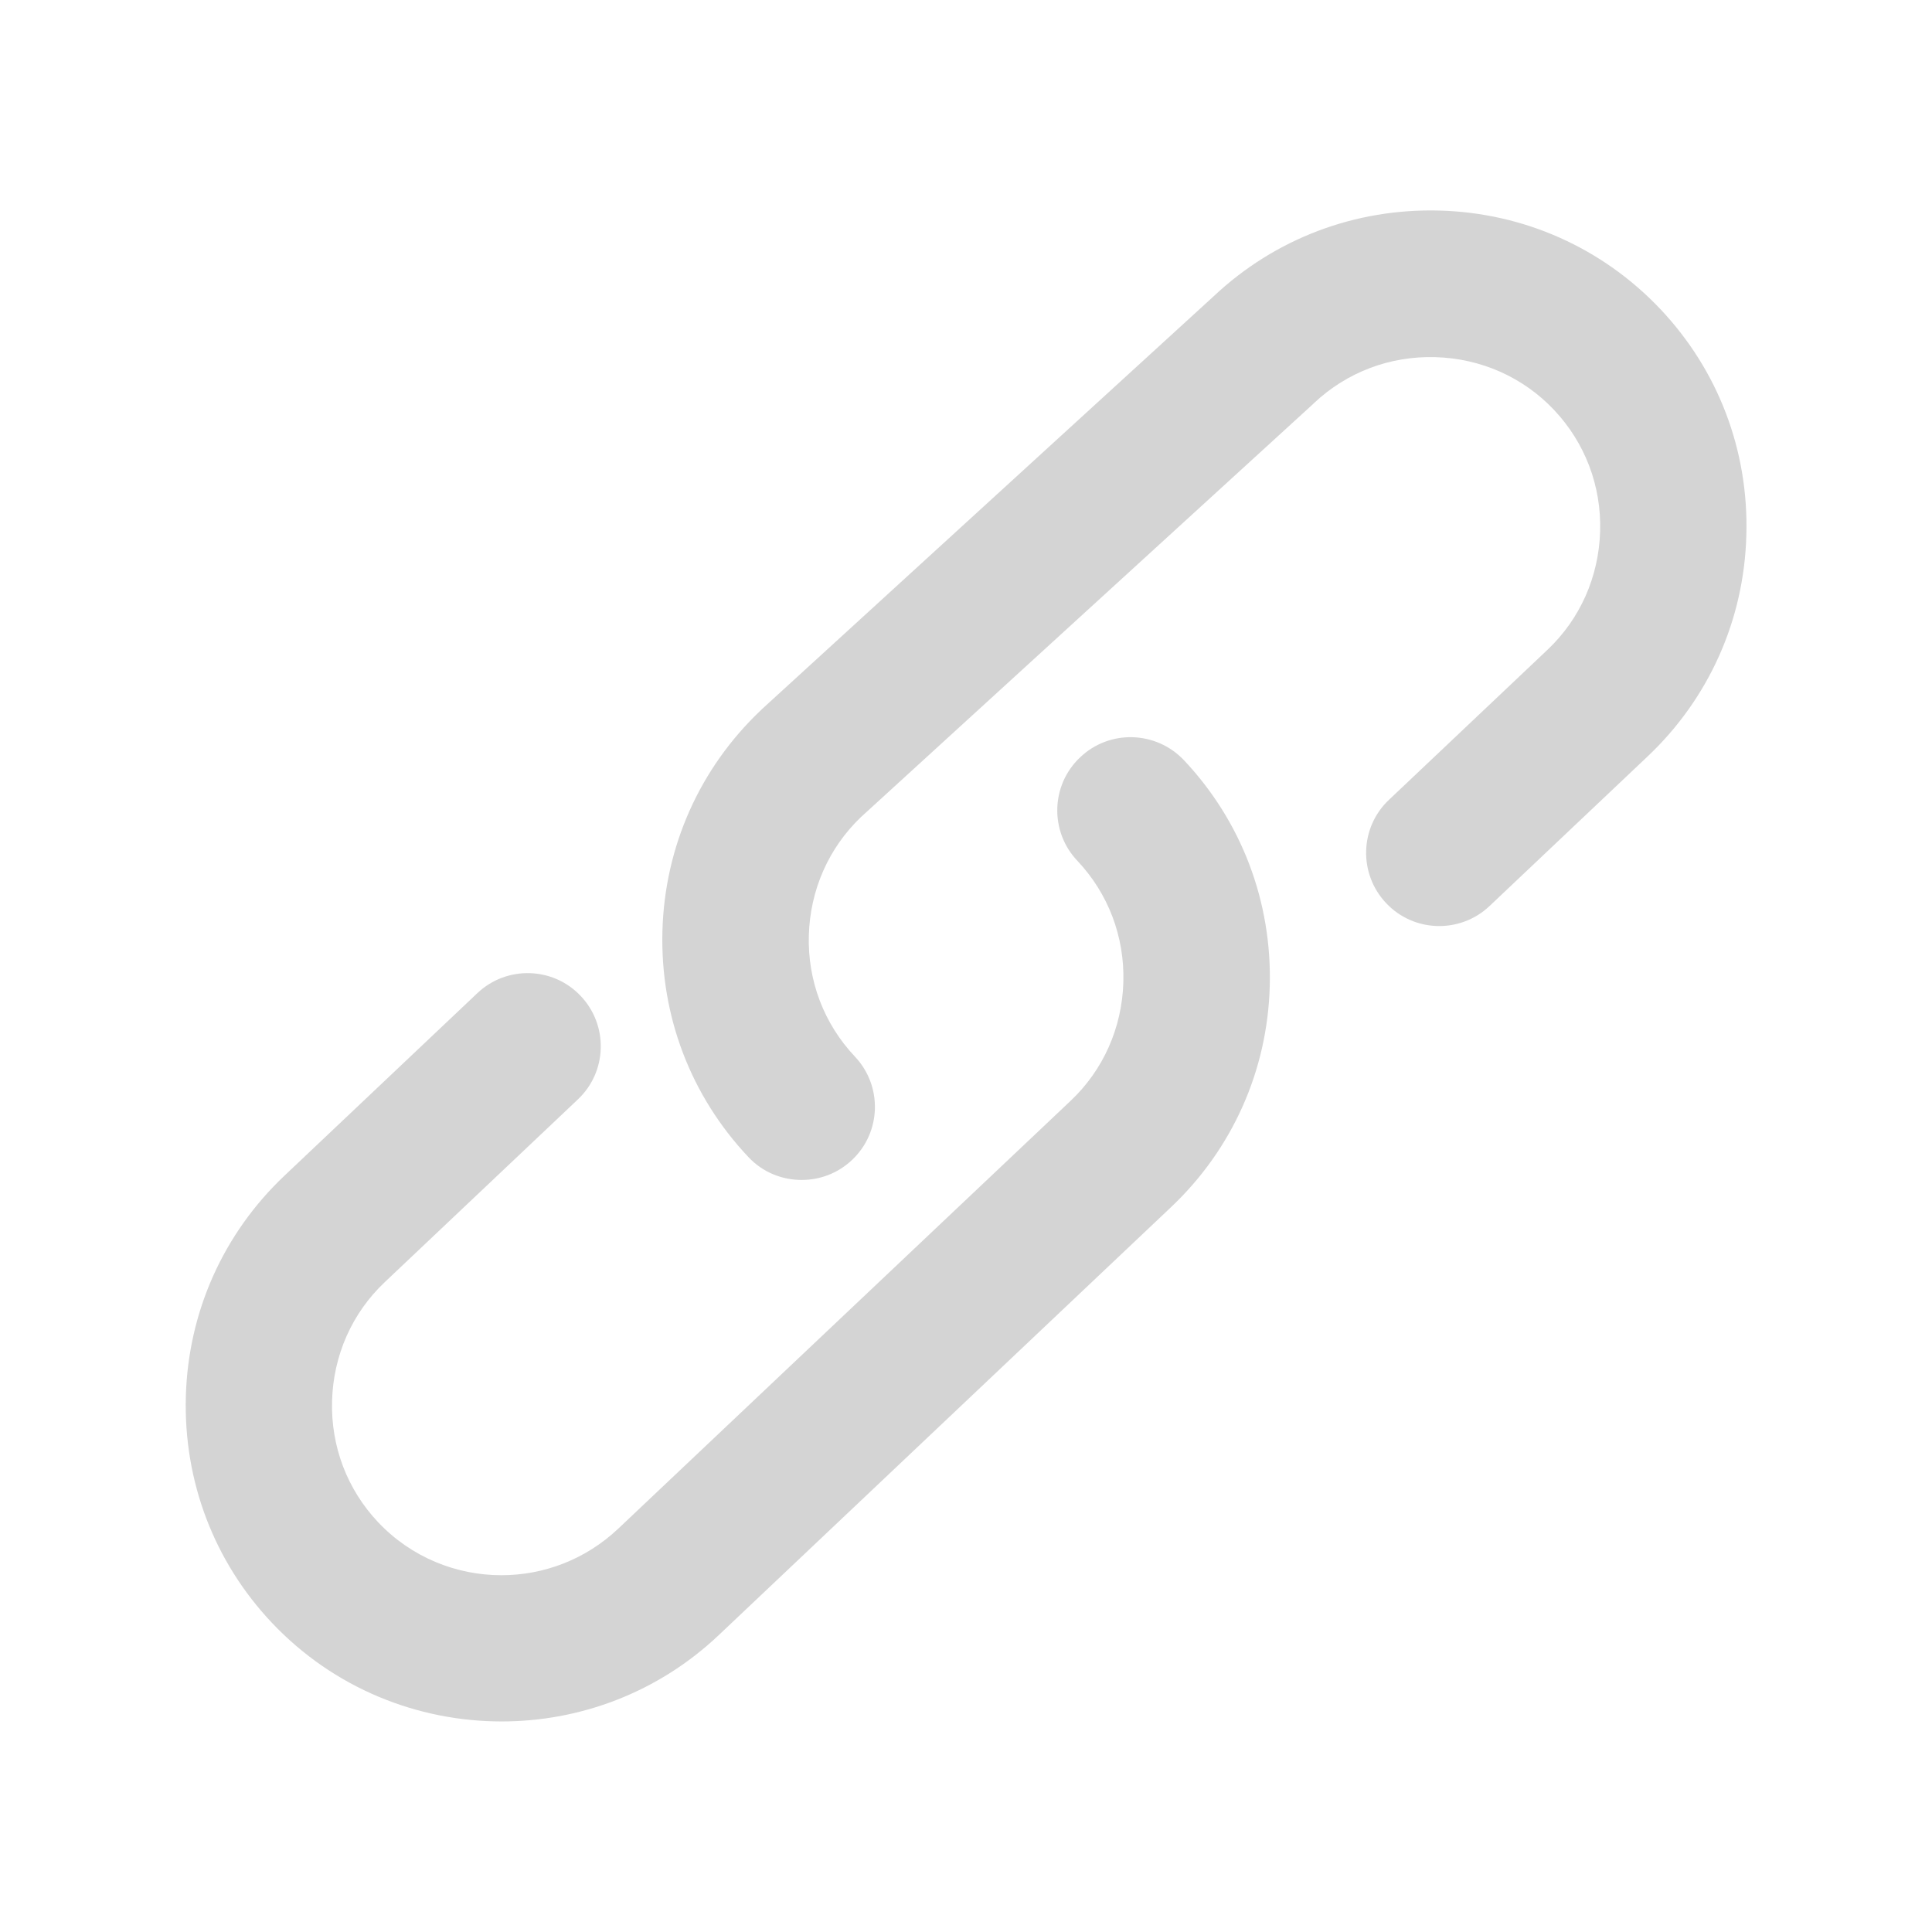
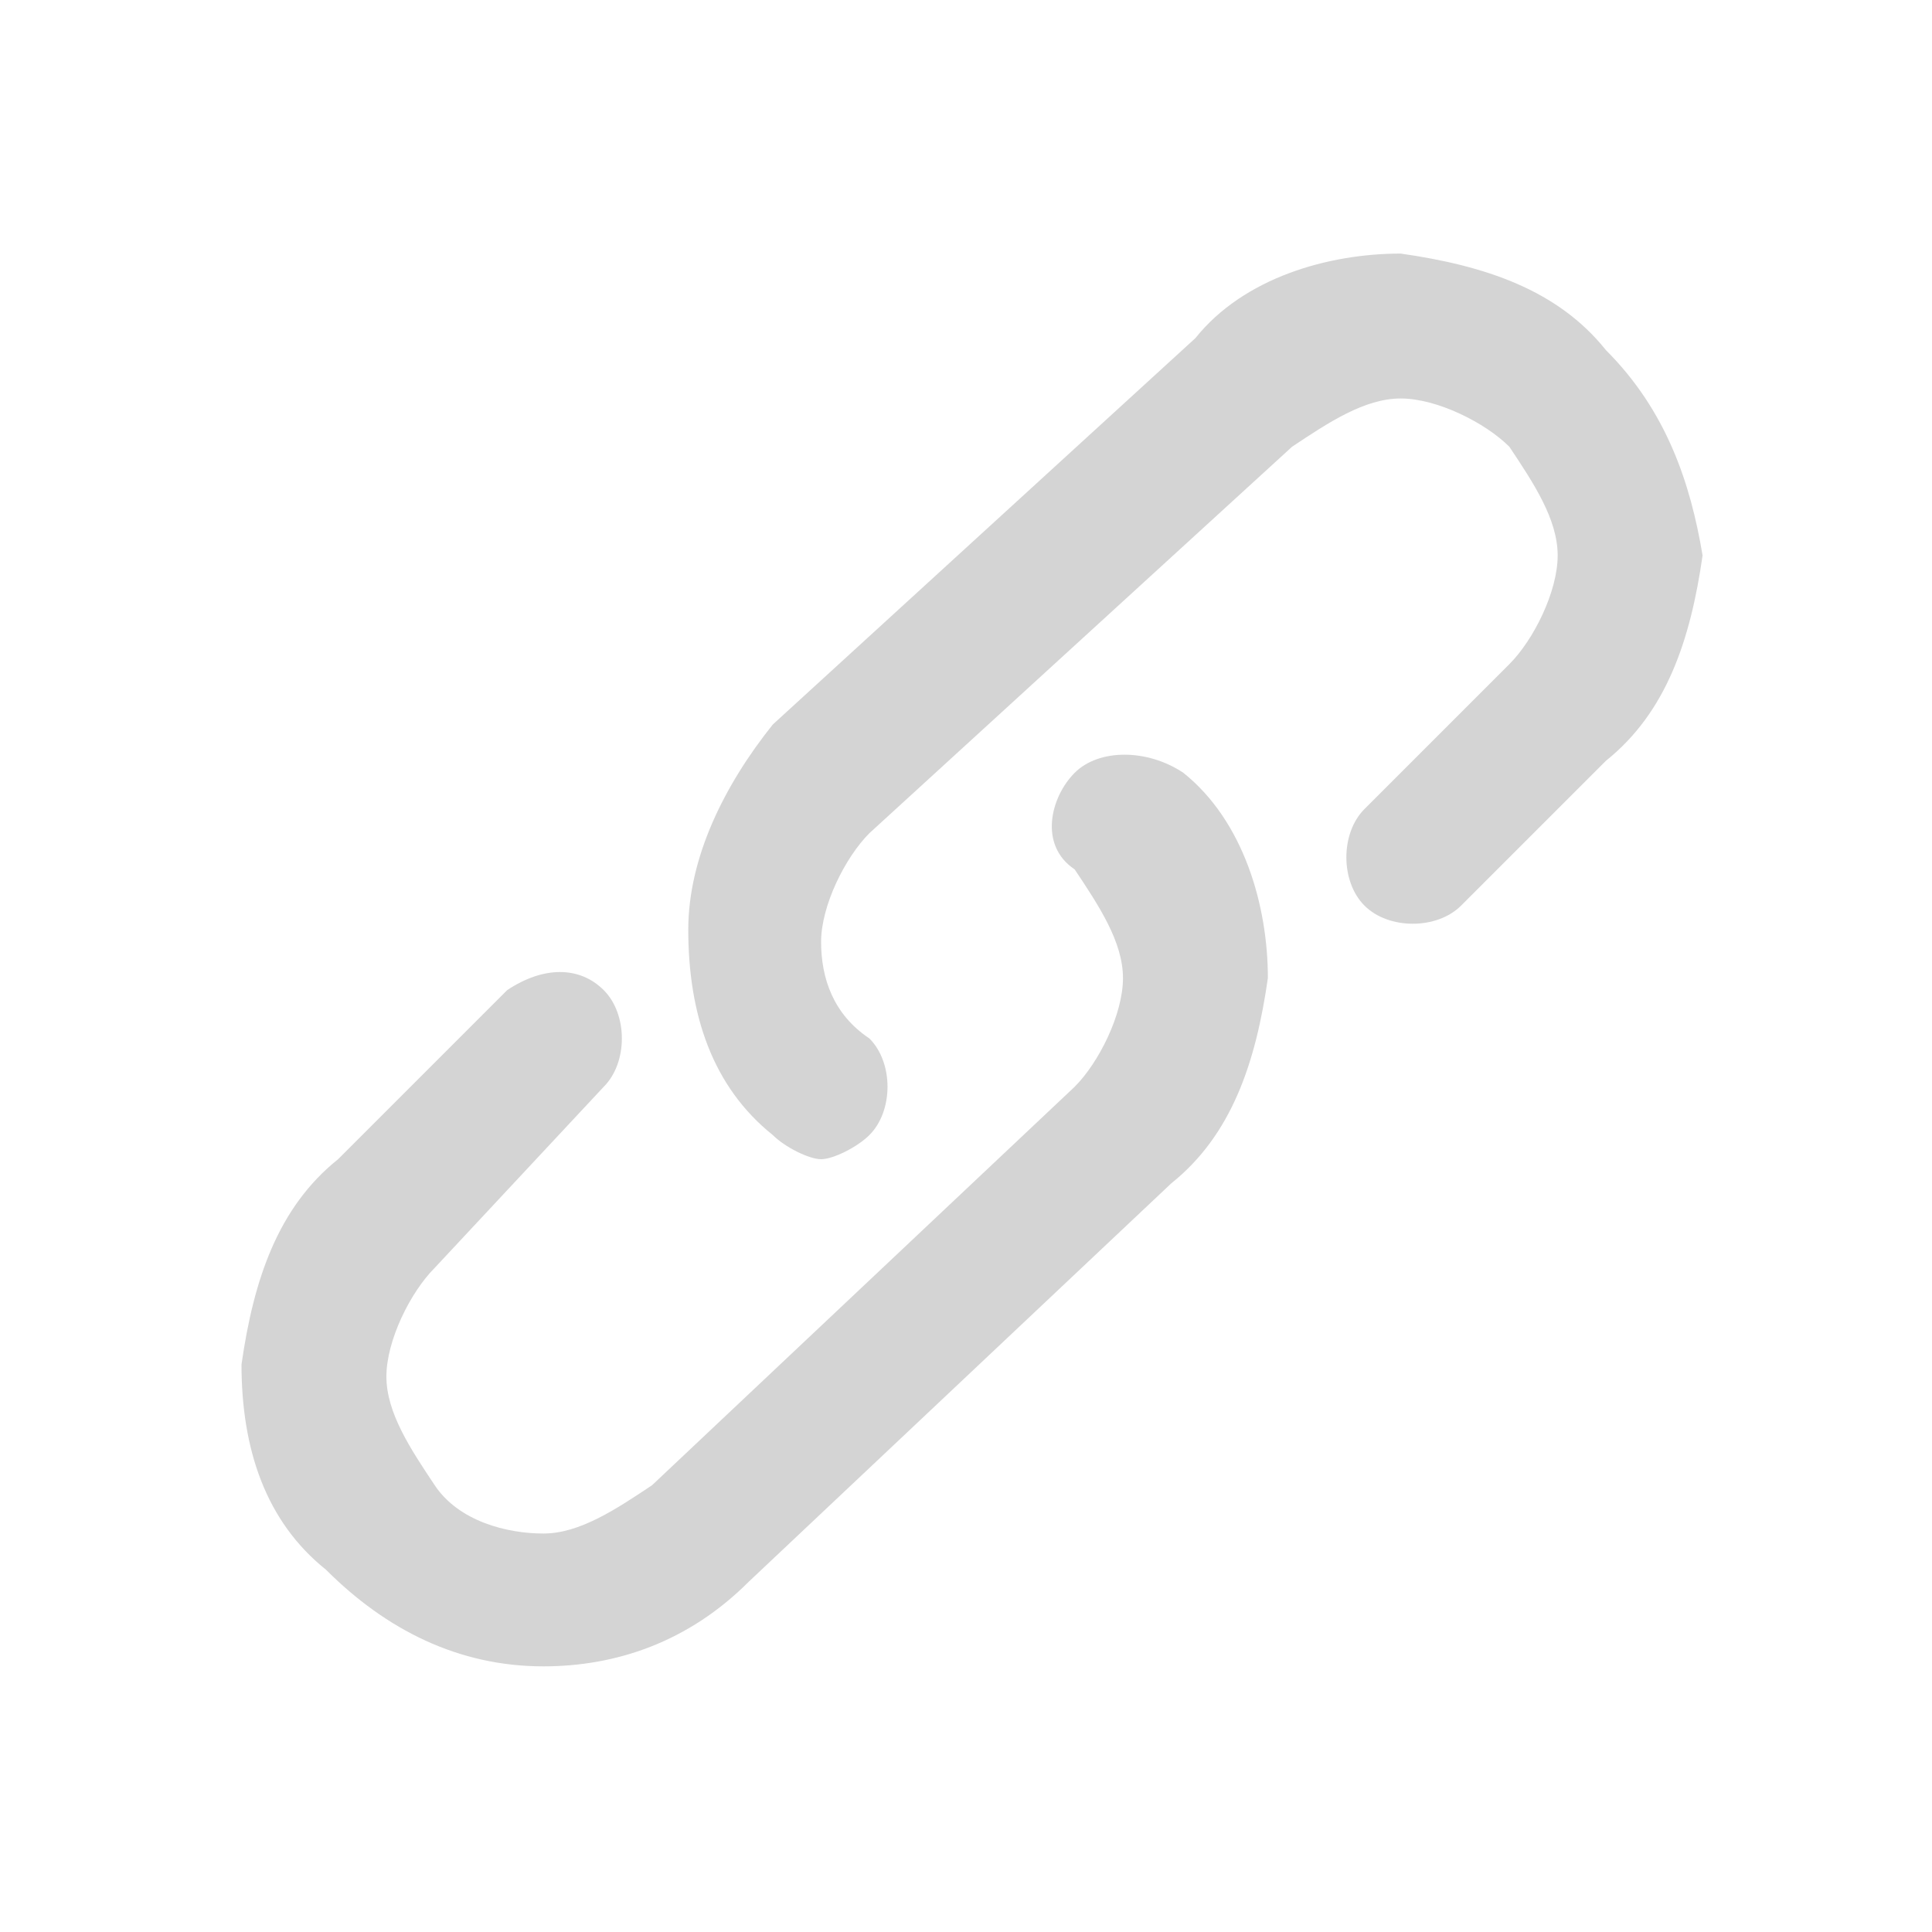
- <svg xmlns="http://www.w3.org/2000/svg" t="1635909468859" class="icon" viewBox="0 0 1024 1024" version="1.1" p-id="3736" width="16" height="16">
-   <path d="M572.5 401.4c-15.6 14.7-16.2 39.3-1.5 54.8 16.4 17.4 25.1 40.2 24.4 64.4-0.7 24.1-10.6 46.5-28 62.9L327.6 810.3c-17.4 16.4-39.6 24.6-61.8 24.6-23.9 0-47.7-9.4-65.4-28.1-16.4-17.4-25.1-40.2-24.4-64.4 0.7-24.1 10.6-46.5 28-62.9l102.3-96.8c15.6-14.7 16.2-39.3 1.5-54.8-14.7-15.6-39.3-16.2-54.8-1.5l-102.3 96.8c-32.4 30.7-51 72.3-52.2 117.1-1.2 44.9 15 87.4 45.6 119.8 32.9 34.8 77.3 52.3 121.8 52.3 41.4 0 82.8-15.2 115.1-45.8l239.8-226.9c32.4-30.7 51-72.3 52.2-117.1s-15-87.4-45.6-119.8c-14.8-15.5-39.4-16.2-54.9-1.4z" p-id="3737" fill="#d4d4d4" />
-   <path d="M880 163.8c-30.7-32.4-72.3-51-117.1-52.2-44.7-1.2-87.2 14.9-119.6 45.4L403.8 375.9l-0.5 0.5c-32.4 30.7-51 72.3-52.2 117.1-1.2 44.9 15 87.4 45.6 119.8 7.6 8.1 17.9 12.1 28.2 12.1 9.6 0 19.2-3.5 26.7-10.6 15.6-14.7 16.2-39.3 1.5-54.8-16.4-17.4-25.1-40.2-24.4-64.3 0.7-24 10.5-46.3 27.7-62.7l239.5-218.8 0.5-0.5c17.4-16.4 40.2-25.1 64.4-24.4 24.1 0.7 46.5 10.6 62.9 28s25.1 40.2 24.4 64.3c-0.7 24.1-10.6 46.5-28 62.9l-83.9 79.4c-15.6 14.7-16.2 39.3-1.5 54.8 14.7 15.6 39.3 16.2 54.8 1.5l83.9-79.4c32.4-30.7 51-72.3 52.2-117.1 1.3-44.9-14.9-87.4-45.6-119.9z" p-id="3738" fill="#d4d4d4" />
+ <svg xmlns="http://www.w3.org/2000/svg" viewBox="0 0 16 16" style="enable-background:new 0 0 16 16" xml:space="preserve">
+   <style>.st0{fill:#d4d4d4}</style>
+   <path class="st0" d="M8.9 6.4c-.2.2-.3.6 0 .8.2.3.4.6.4.9 0 .3-.2.7-.4.9l-3.5 3.3c-.3.2-.6.4-.9.4-.3 0-.7-.1-.9-.4-.2-.3-.4-.6-.4-.9 0-.3.2-.7.4-.9L5 9c.2-.2.2-.6 0-.8-.2-.2-.5-.2-.8 0L2.8 9.6c-.5.4-.7 1-.8 1.7 0 .7.2 1.3.7 1.7.5.5 1.1.8 1.8.8.6 0 1.2-.2 1.7-.7l3.5-3.3c.5-.4.7-1 .8-1.7 0-.6-.2-1.3-.7-1.7-.3-.2-.7-.2-.9 0z" />
+   <path class="st0" d="M13.3 2.9c-.4-.5-1-.7-1.7-.8-.6 0-1.3.2-1.7.7L6.4 6c-.4.5-.7 1.1-.7 1.7 0 .7.2 1.3.7 1.7.1.1.3.2.4.2.1 0 .3-.1.4-.2.2-.2.2-.6 0-.8-.3-.2-.4-.5-.4-.8 0-.3.2-.7.4-.9l3.5-3.2c.3-.2.6-.4.9-.4.3 0 .7.2.9.4.2.3.4.6.4.9 0 .3-.2.7-.4.9l-1.2 1.2c-.2.2-.2.6 0 .8.2.2.6.2.8 0l1.2-1.2c.5-.4.7-1 .8-1.7-.1-.6-.3-1.2-.8-1.7z" />
</svg>
